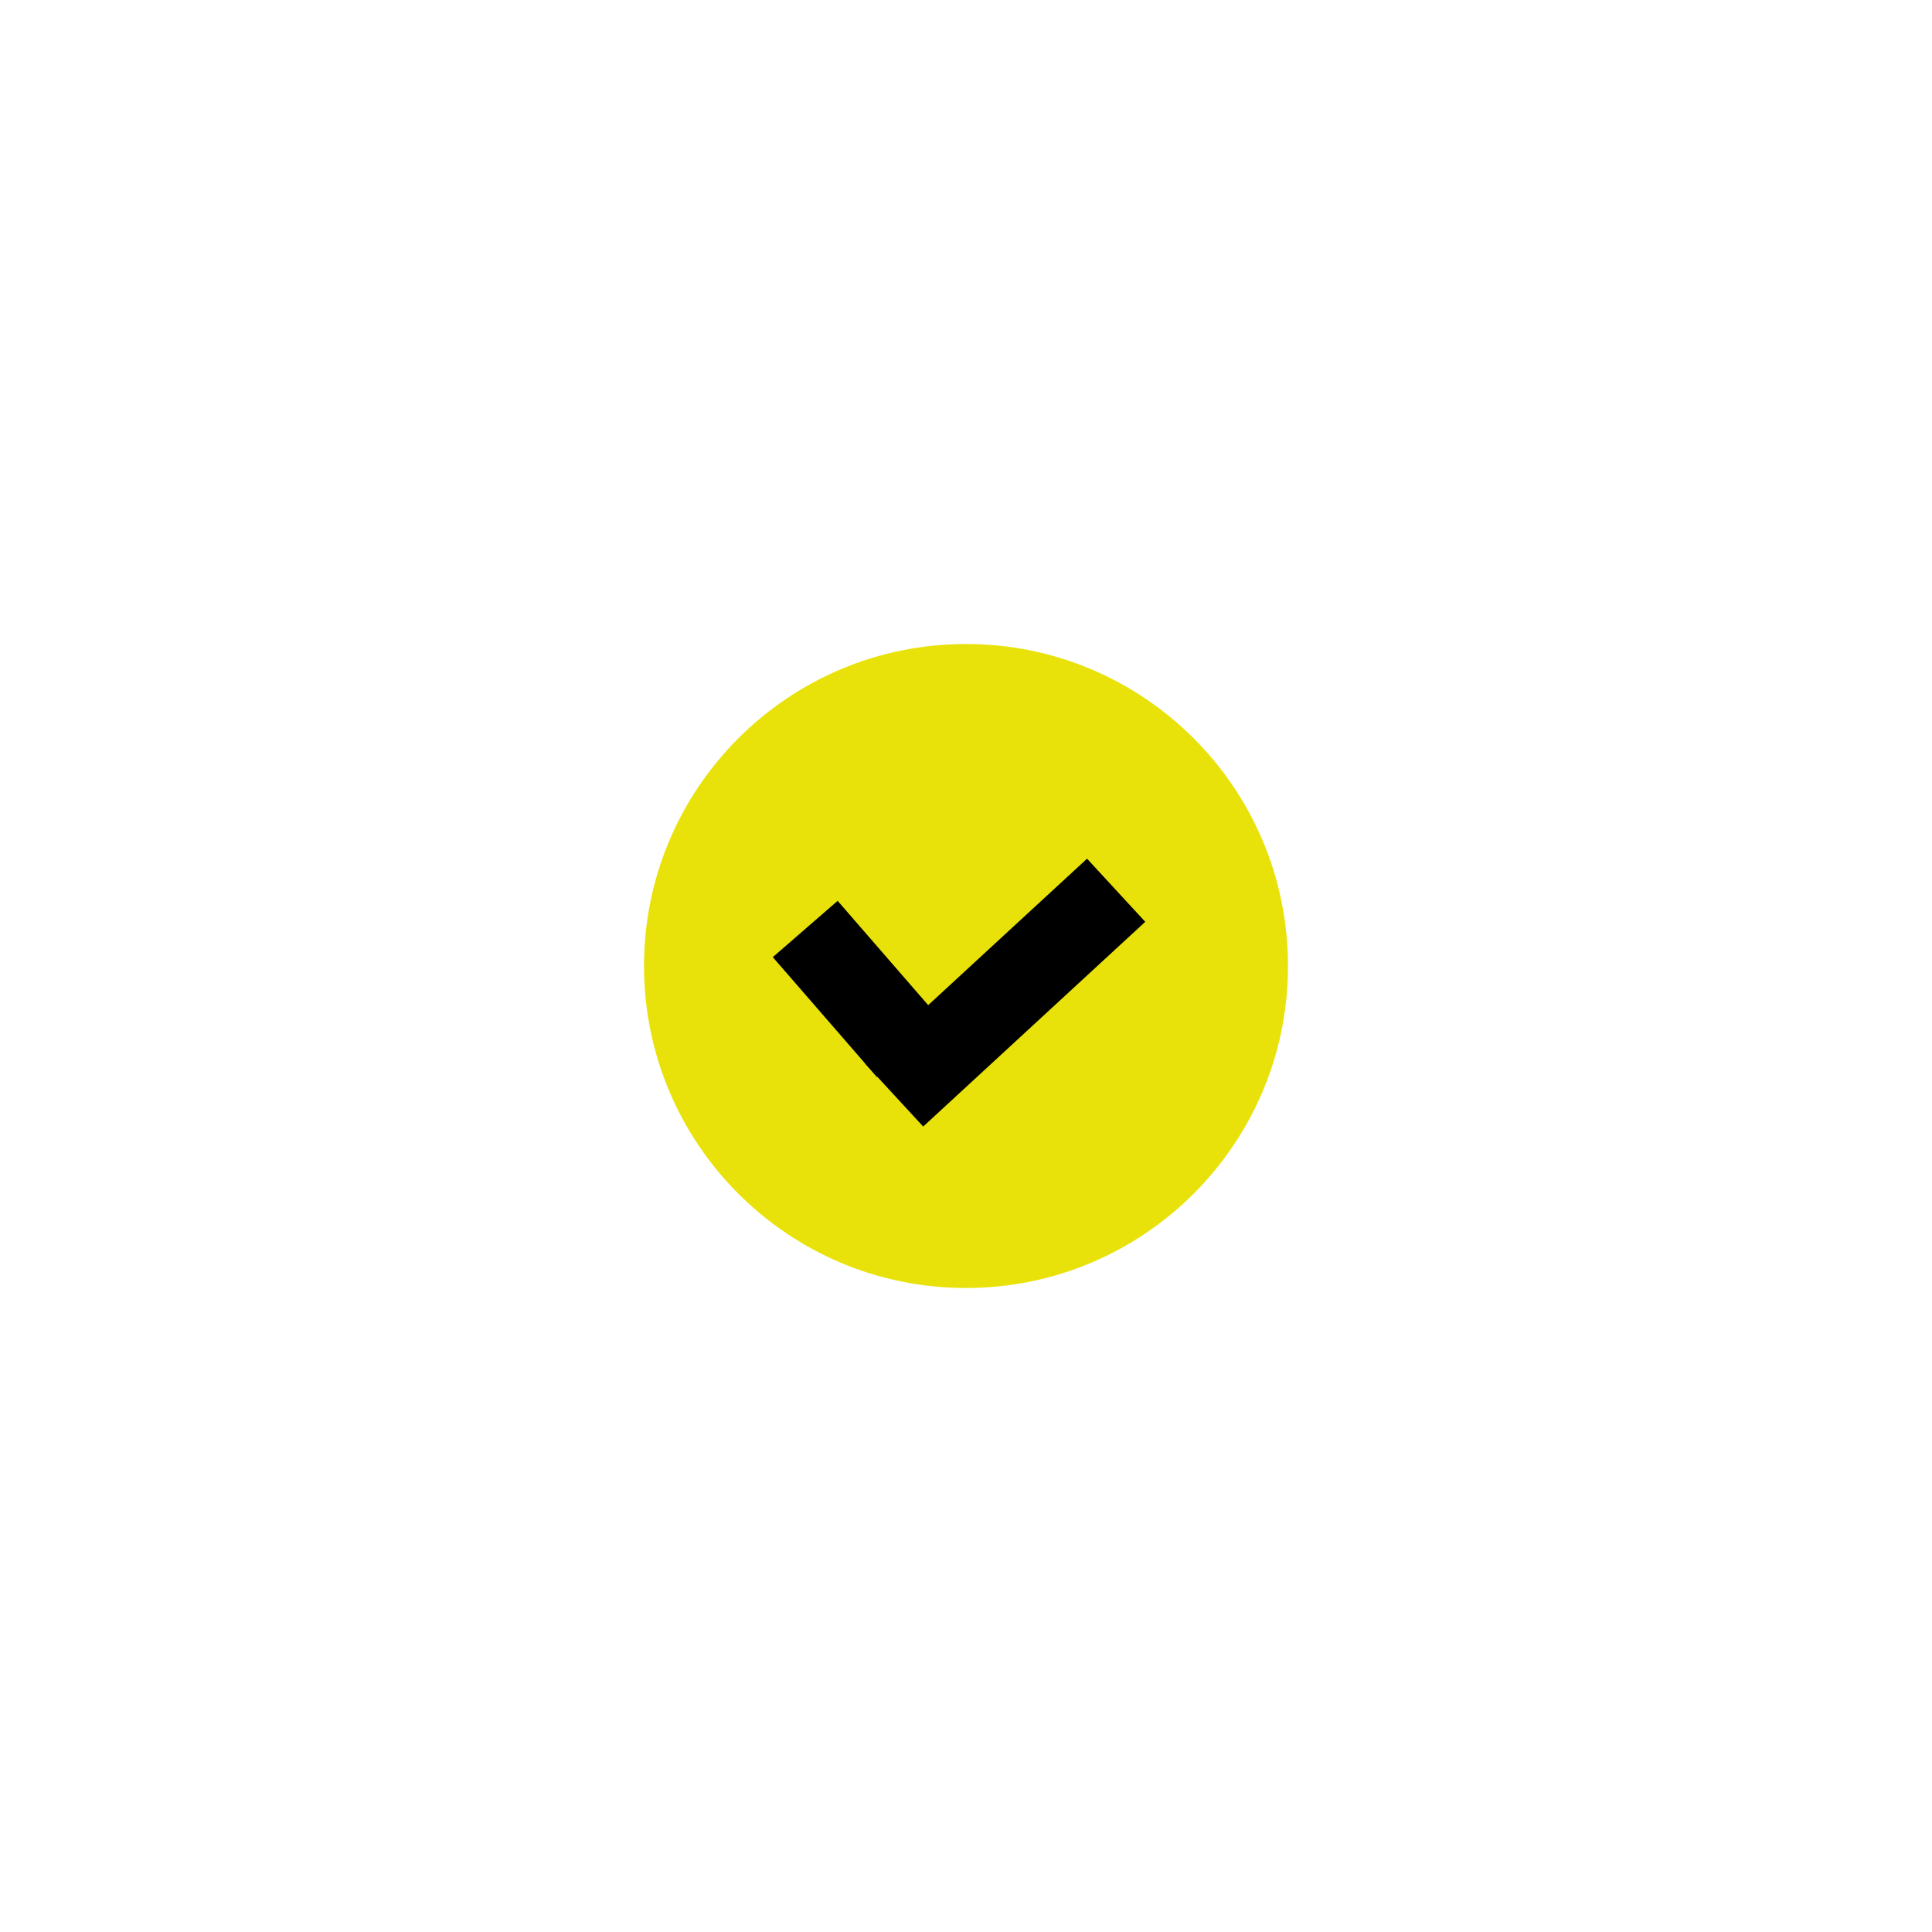
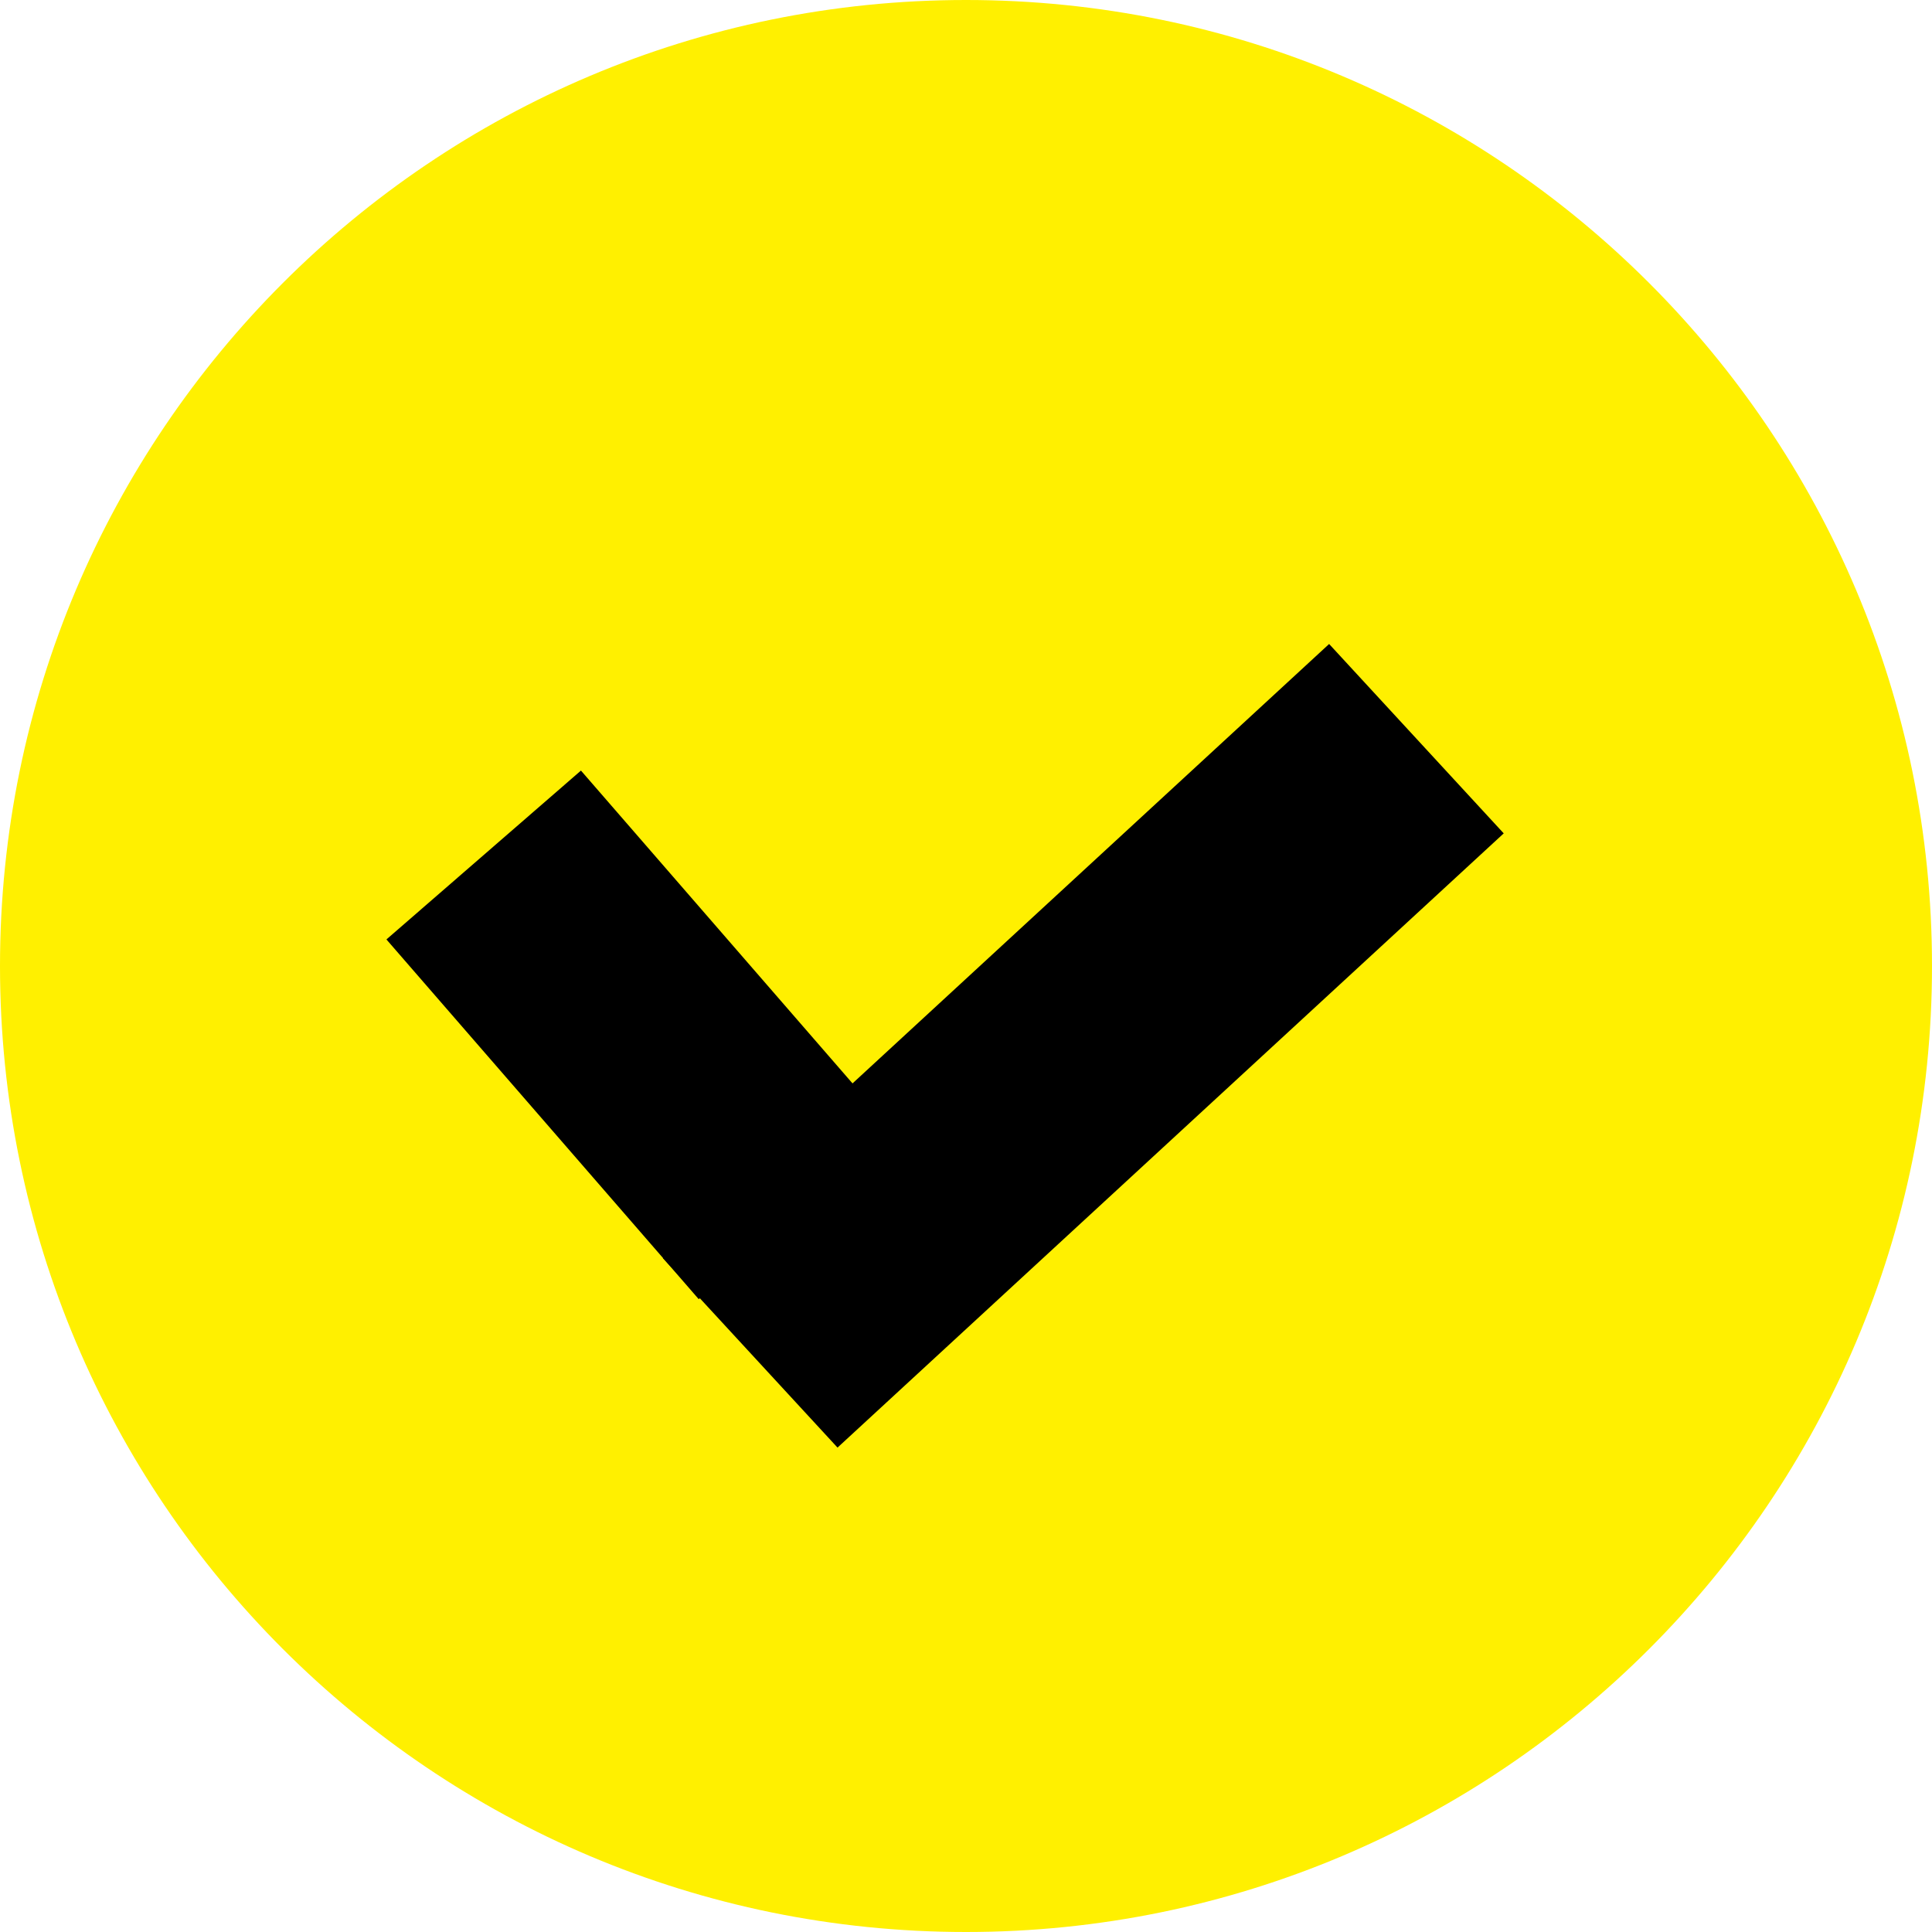
- <svg xmlns="http://www.w3.org/2000/svg" width="36" height="36" viewBox="0 0 36 36" fill="none">
-   <circle cx="18" cy="18" r="6" fill="#e8e20a" />
-   <rect x="15.608" y="16.786" width="2.959" height="1.6" transform="rotate(49.0381 15.6083 16.7861)" fill="black" />
-   <rect x="21.34" y="17.176" width="5.628" height="1.6" transform="rotate(137.325 21.3399 17.1763)" fill="black" />
+ <svg xmlns="http://www.w3.org/2000/svg" width="64" height="64" viewBox="0 0 64 64" fill="none">
+   <circle cx="32" cy="32" r="32" fill="#FFF000" />
+   <rect x="19.245" y="25.526" width="15.781" height="8.533" transform="rotate(49.0381 19.2446 25.5259)" fill="black" />
+   <rect x="49.812" y="27.607" width="30.017" height="8.533" transform="rotate(137.325 49.8125 27.6069)" fill="black" />
</svg>
